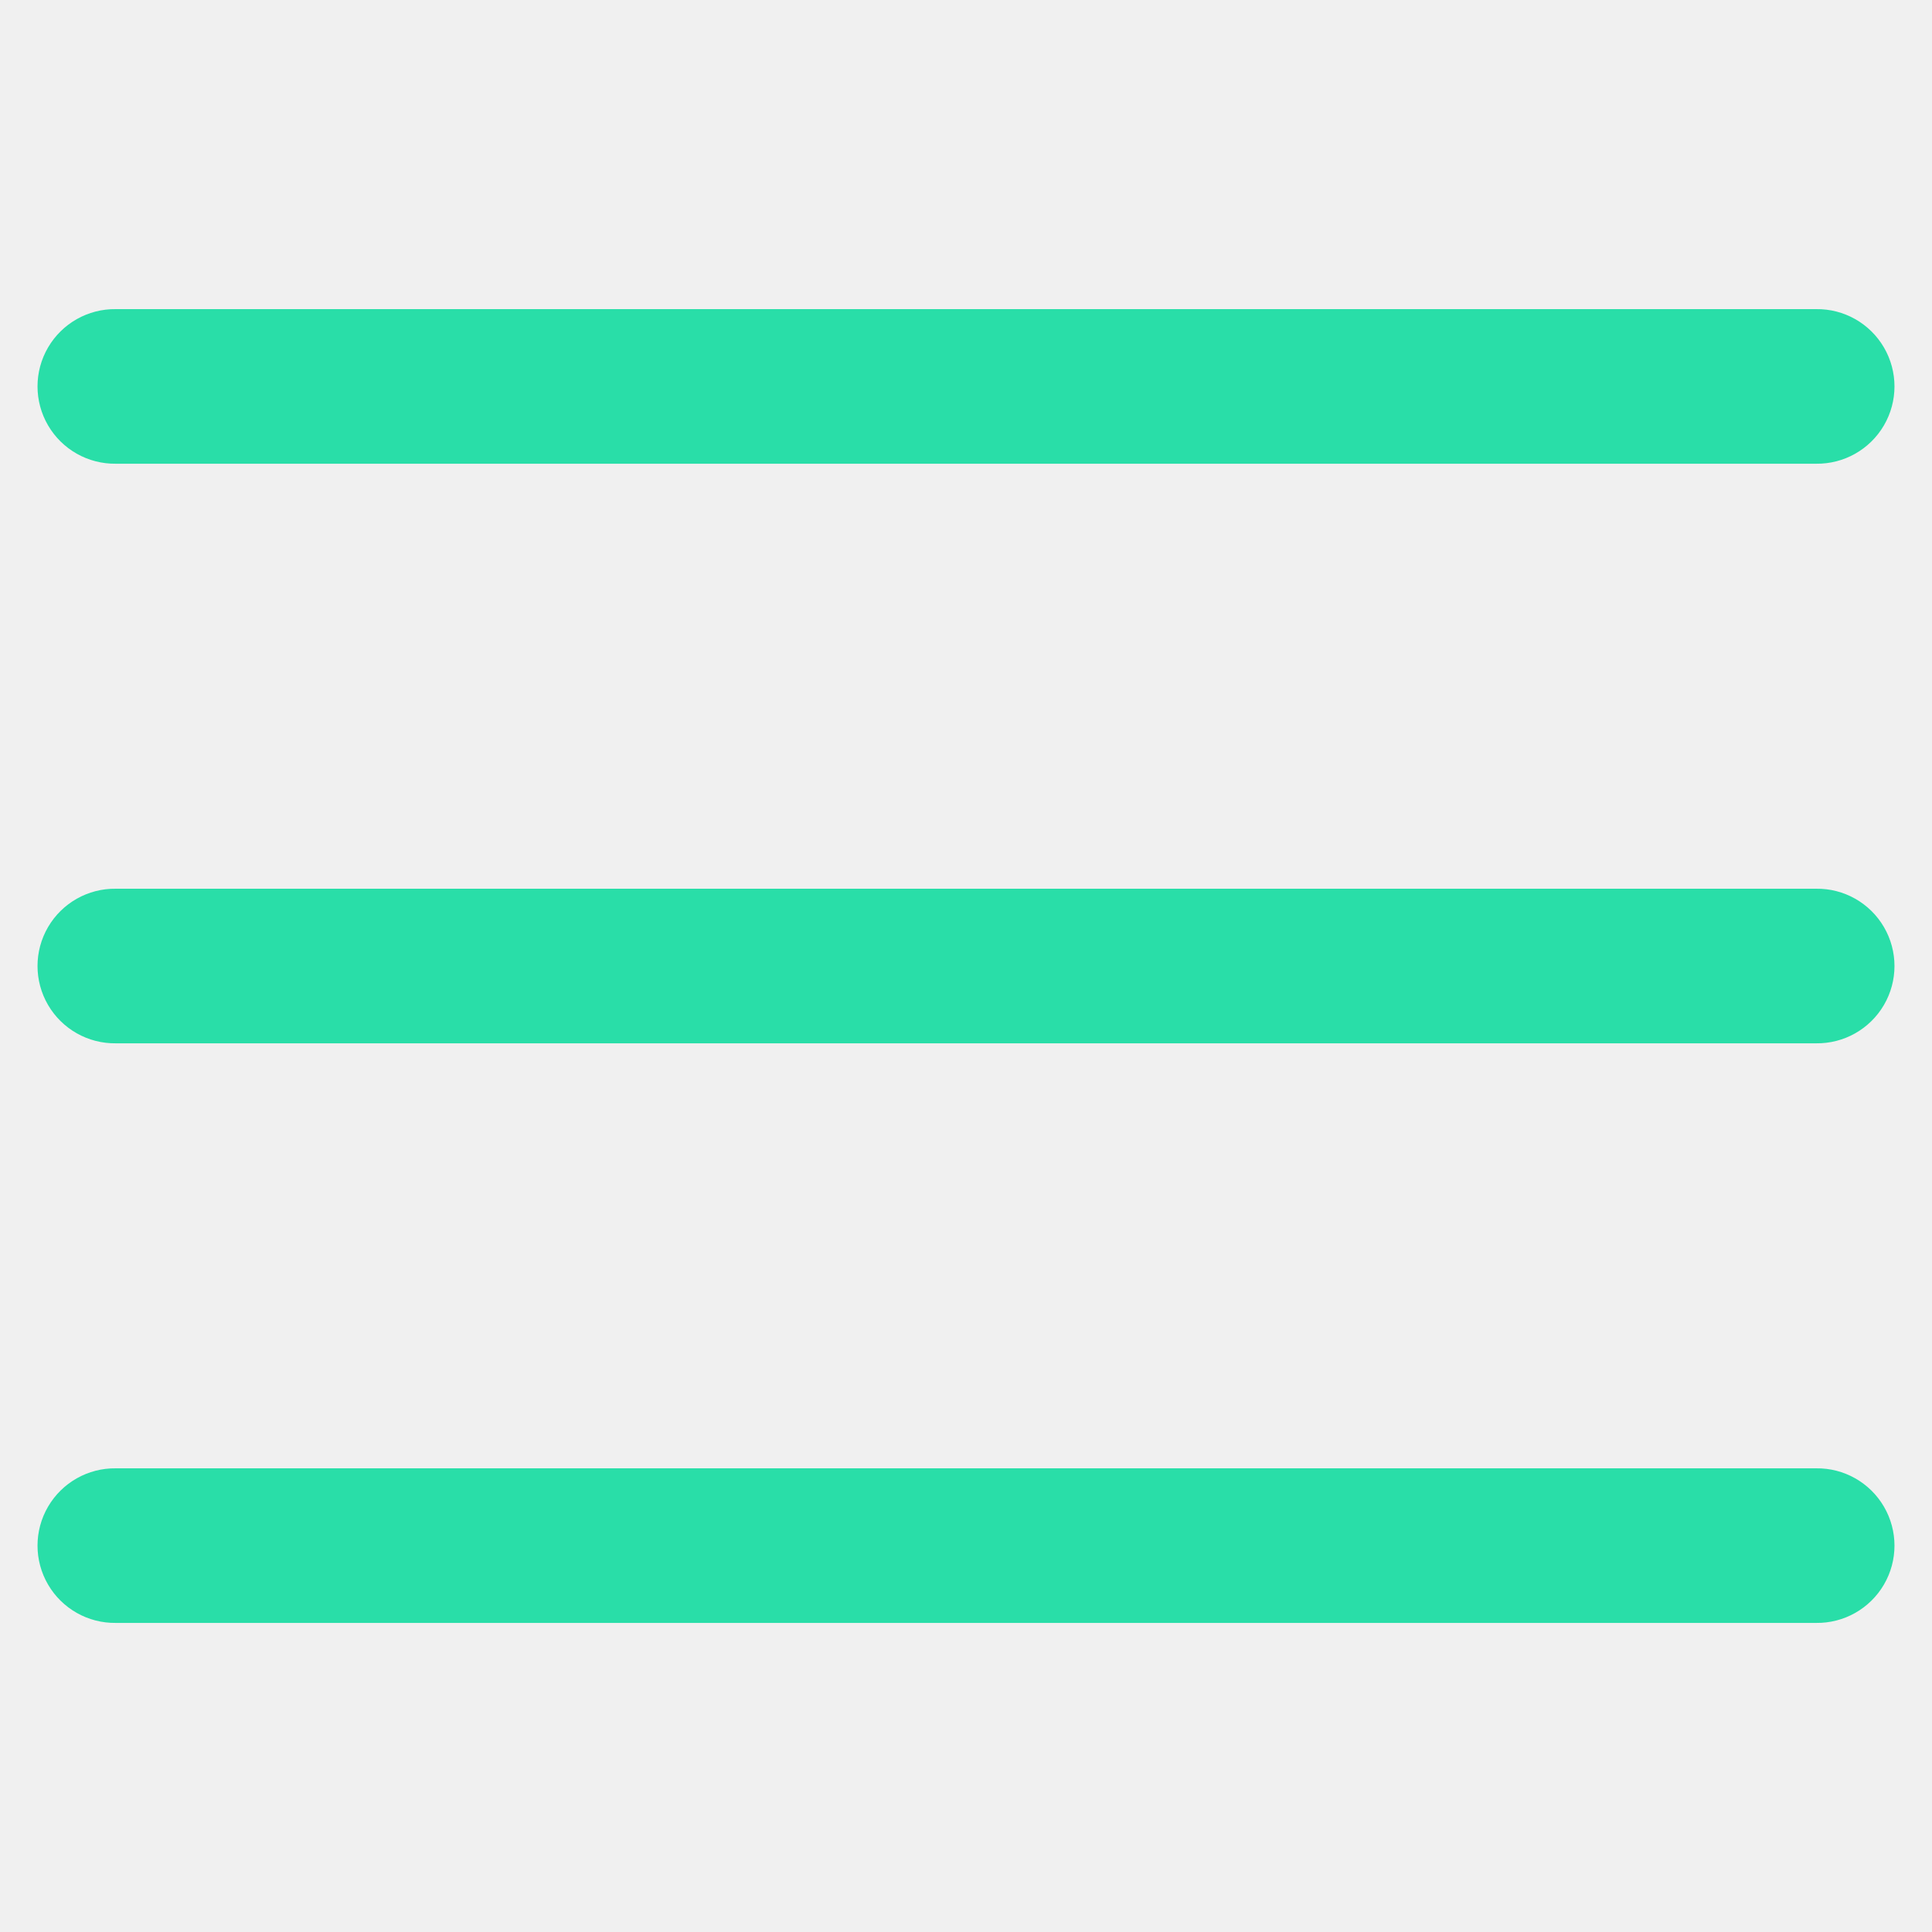
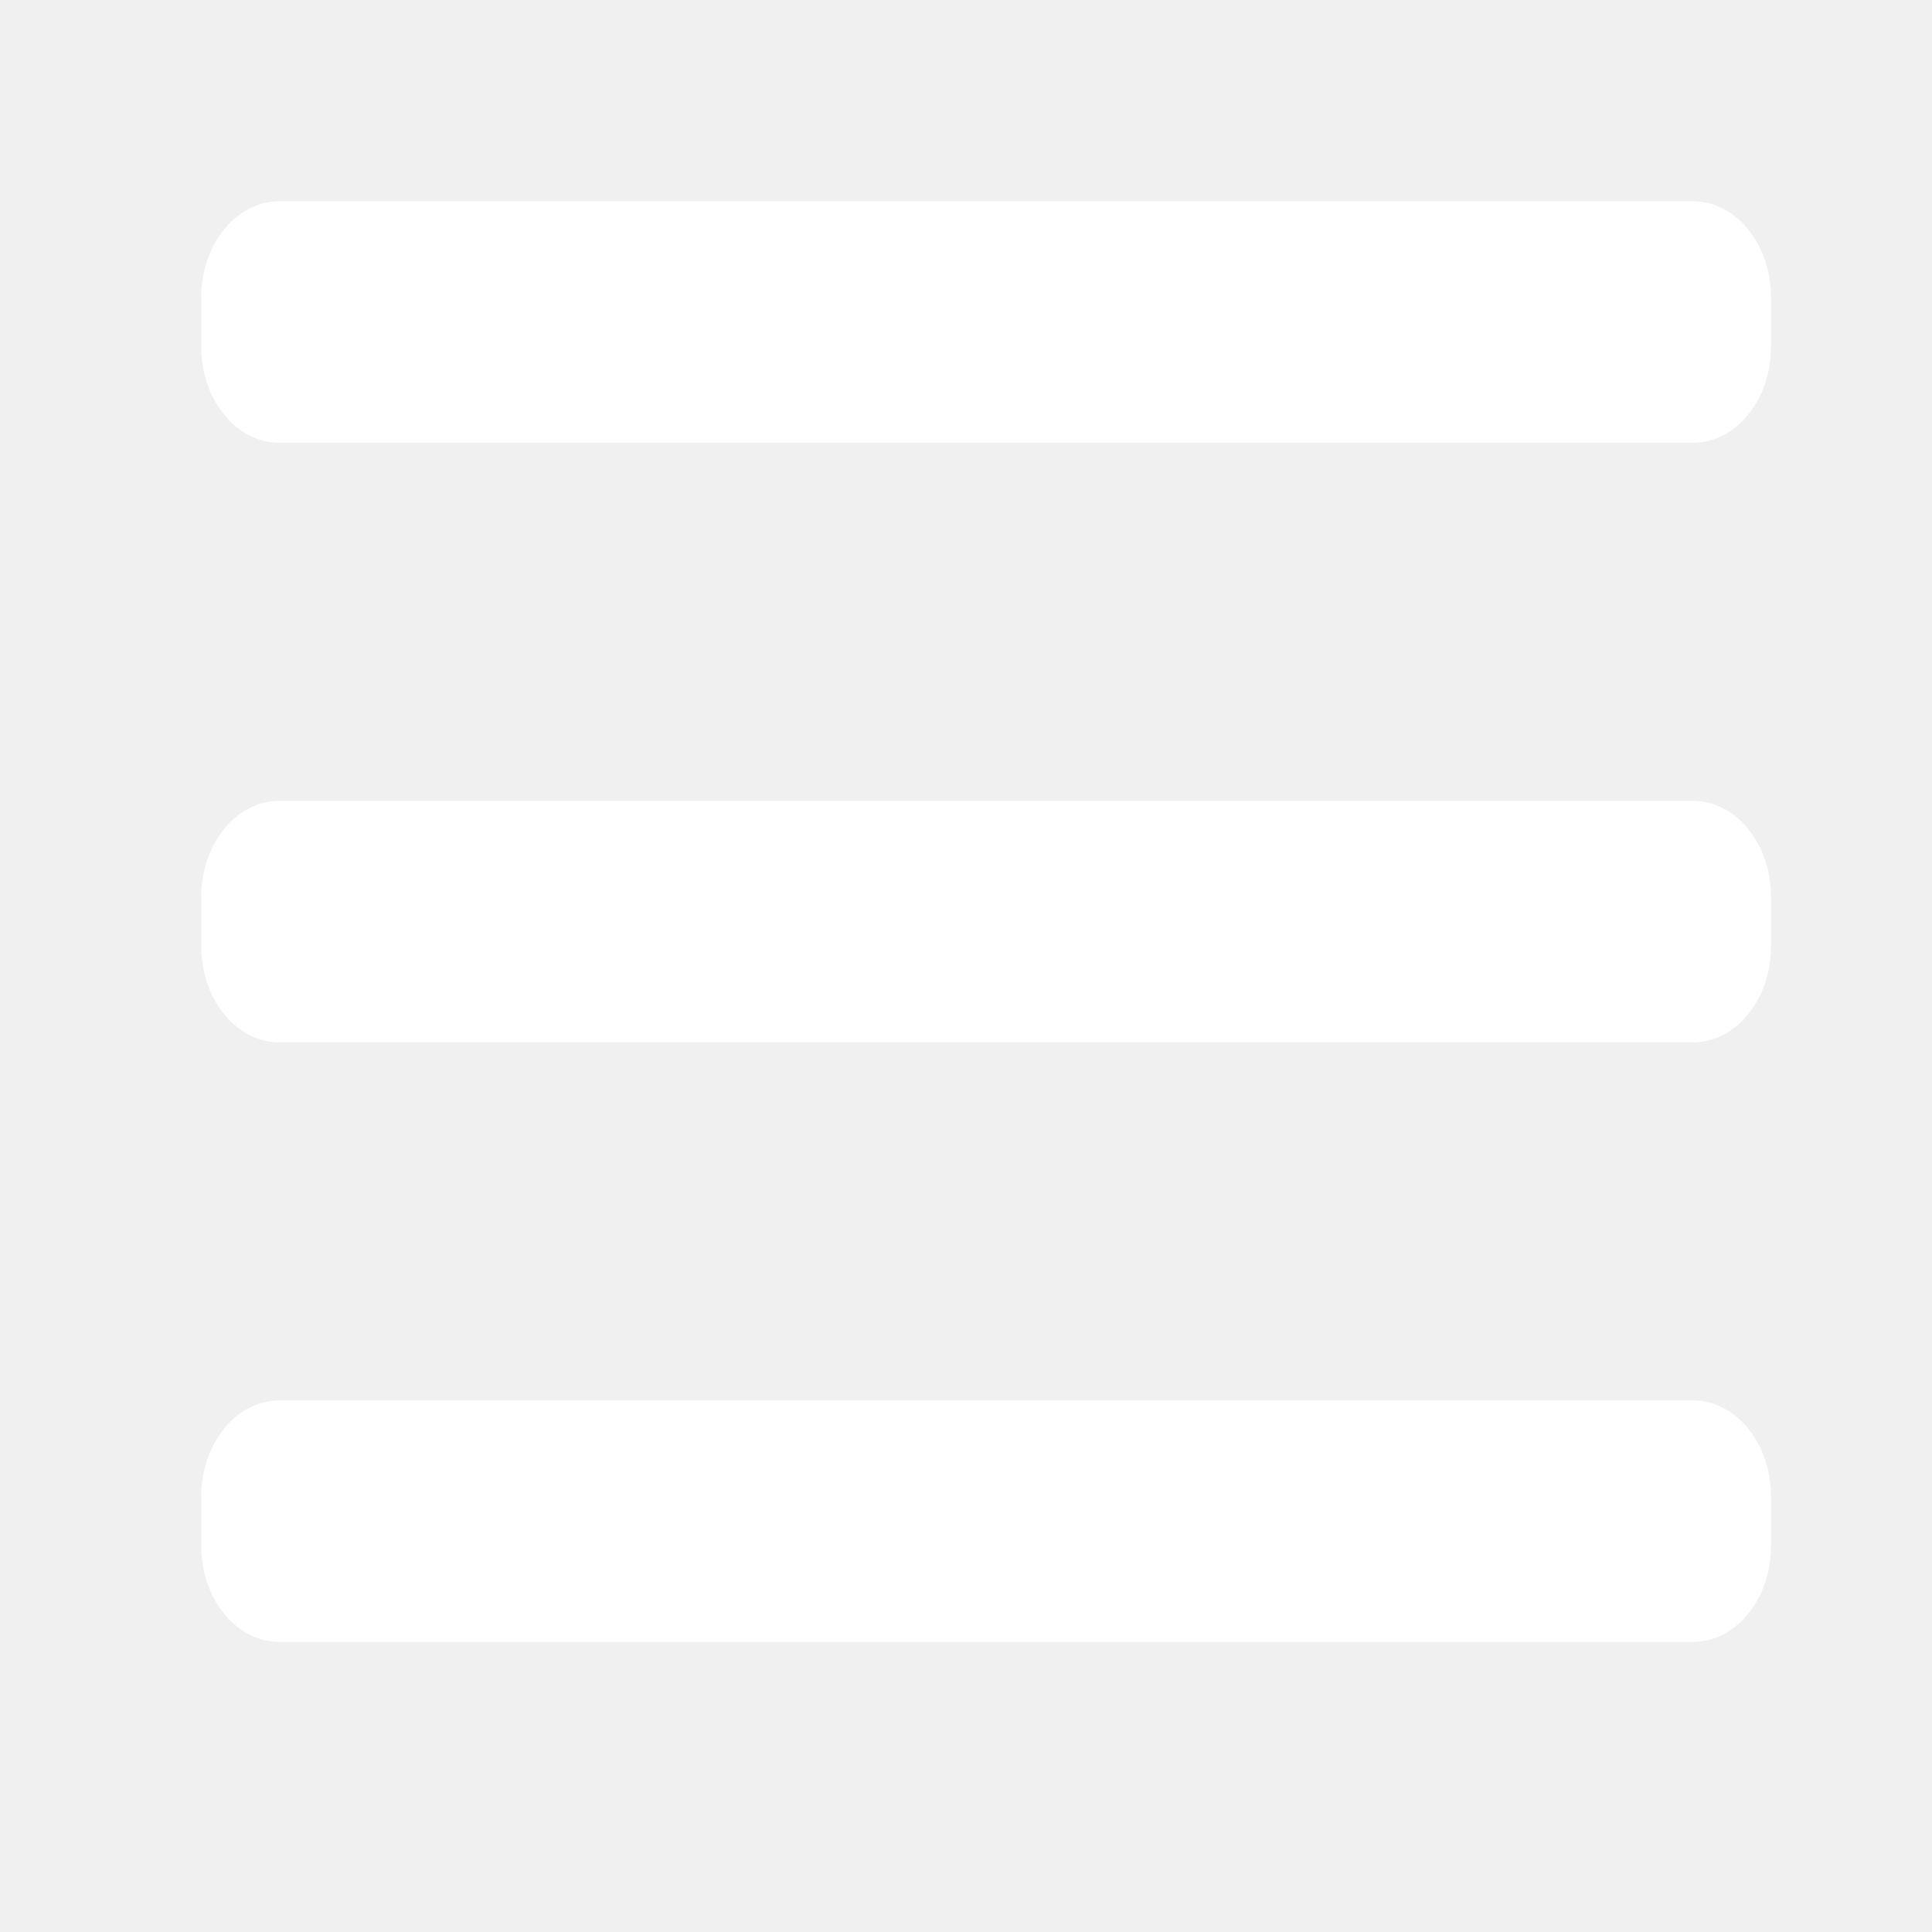
- <svg xmlns="http://www.w3.org/2000/svg" viewBox="0,0,256,256" width="50px" height="50px" fill-rule="nonzero">
-   <g fill="#29DEA8" fill-rule="nonzero" stroke="none" stroke-width="1" stroke-linecap="butt" stroke-linejoin="miter" stroke-miterlimit="10" stroke-dasharray="" stroke-dashoffset="0" font-family="none" font-weight="none" font-size="none" text-anchor="none" style="mix-blend-mode: normal">
-     <g transform="scale(5.12,5.12)">
-       <path d="M3,8c-0.721,-0.01 -1.392,0.369 -1.756,0.992c-0.364,0.623 -0.364,1.394 0,2.017c0.364,0.623 1.034,1.002 1.756,0.992h44c0.721,0.01 1.392,-0.369 1.756,-0.992c0.364,-0.623 0.364,-1.394 0,-2.017c-0.364,-0.623 -1.034,-1.002 -1.756,-0.992zM3,23c-0.721,-0.01 -1.392,0.369 -1.756,0.992c-0.364,0.623 -0.364,1.394 0,2.017c0.364,0.623 1.034,1.002 1.756,0.992h44c0.721,0.01 1.392,-0.369 1.756,-0.992c0.364,-0.623 0.364,-1.394 0,-2.017c-0.364,-0.623 -1.034,-1.002 -1.756,-0.992zM3,38c-0.721,-0.01 -1.392,0.369 -1.756,0.992c-0.364,0.623 -0.364,1.394 0,2.017c0.364,0.623 1.034,1.002 1.756,0.992h44c0.721,0.01 1.392,-0.369 1.756,-0.992c0.364,-0.623 0.364,-1.394 0,-2.017c-0.364,-0.623 -1.034,-1.002 -1.756,-0.992z" />
-     </g>
+ <svg xmlns="http://www.w3.org/2000/svg" viewBox="0 0 32 32" fill="none">
+   <g id="Name=Menu">
+     <path id="Union" fill-rule="evenodd" clip-rule="evenodd" d="M28.041 3.333C28.755 3.333 29.334 4.046 29.334 4.924V5.742C29.334 6.621 28.755 7.333 28.041 7.333L4.626 7.333C3.912 7.333 3.333 6.621 3.333 5.742V4.924C3.333 4.046 3.912 3.333 4.626 3.333H28.041ZM28.041 13.264C28.755 13.264 29.334 13.977 29.334 14.855V15.673C29.334 16.552 28.755 17.264 28.041 17.264L4.626 17.264C3.912 17.264 3.333 16.552 3.333 15.673V14.855C3.333 13.977 3.912 13.264 4.626 13.264L28.041 13.264ZM29.334 24.787C29.334 23.908 28.755 23.195 28.041 23.195L4.626 23.195C3.912 23.195 3.333 23.908 3.333 24.787V25.604C3.333 26.483 3.912 27.195 4.626 27.195L28.041 27.195C28.755 27.195 29.334 26.483 29.334 25.604V24.787Z" fill="#fff" />
  </g>
</svg>
